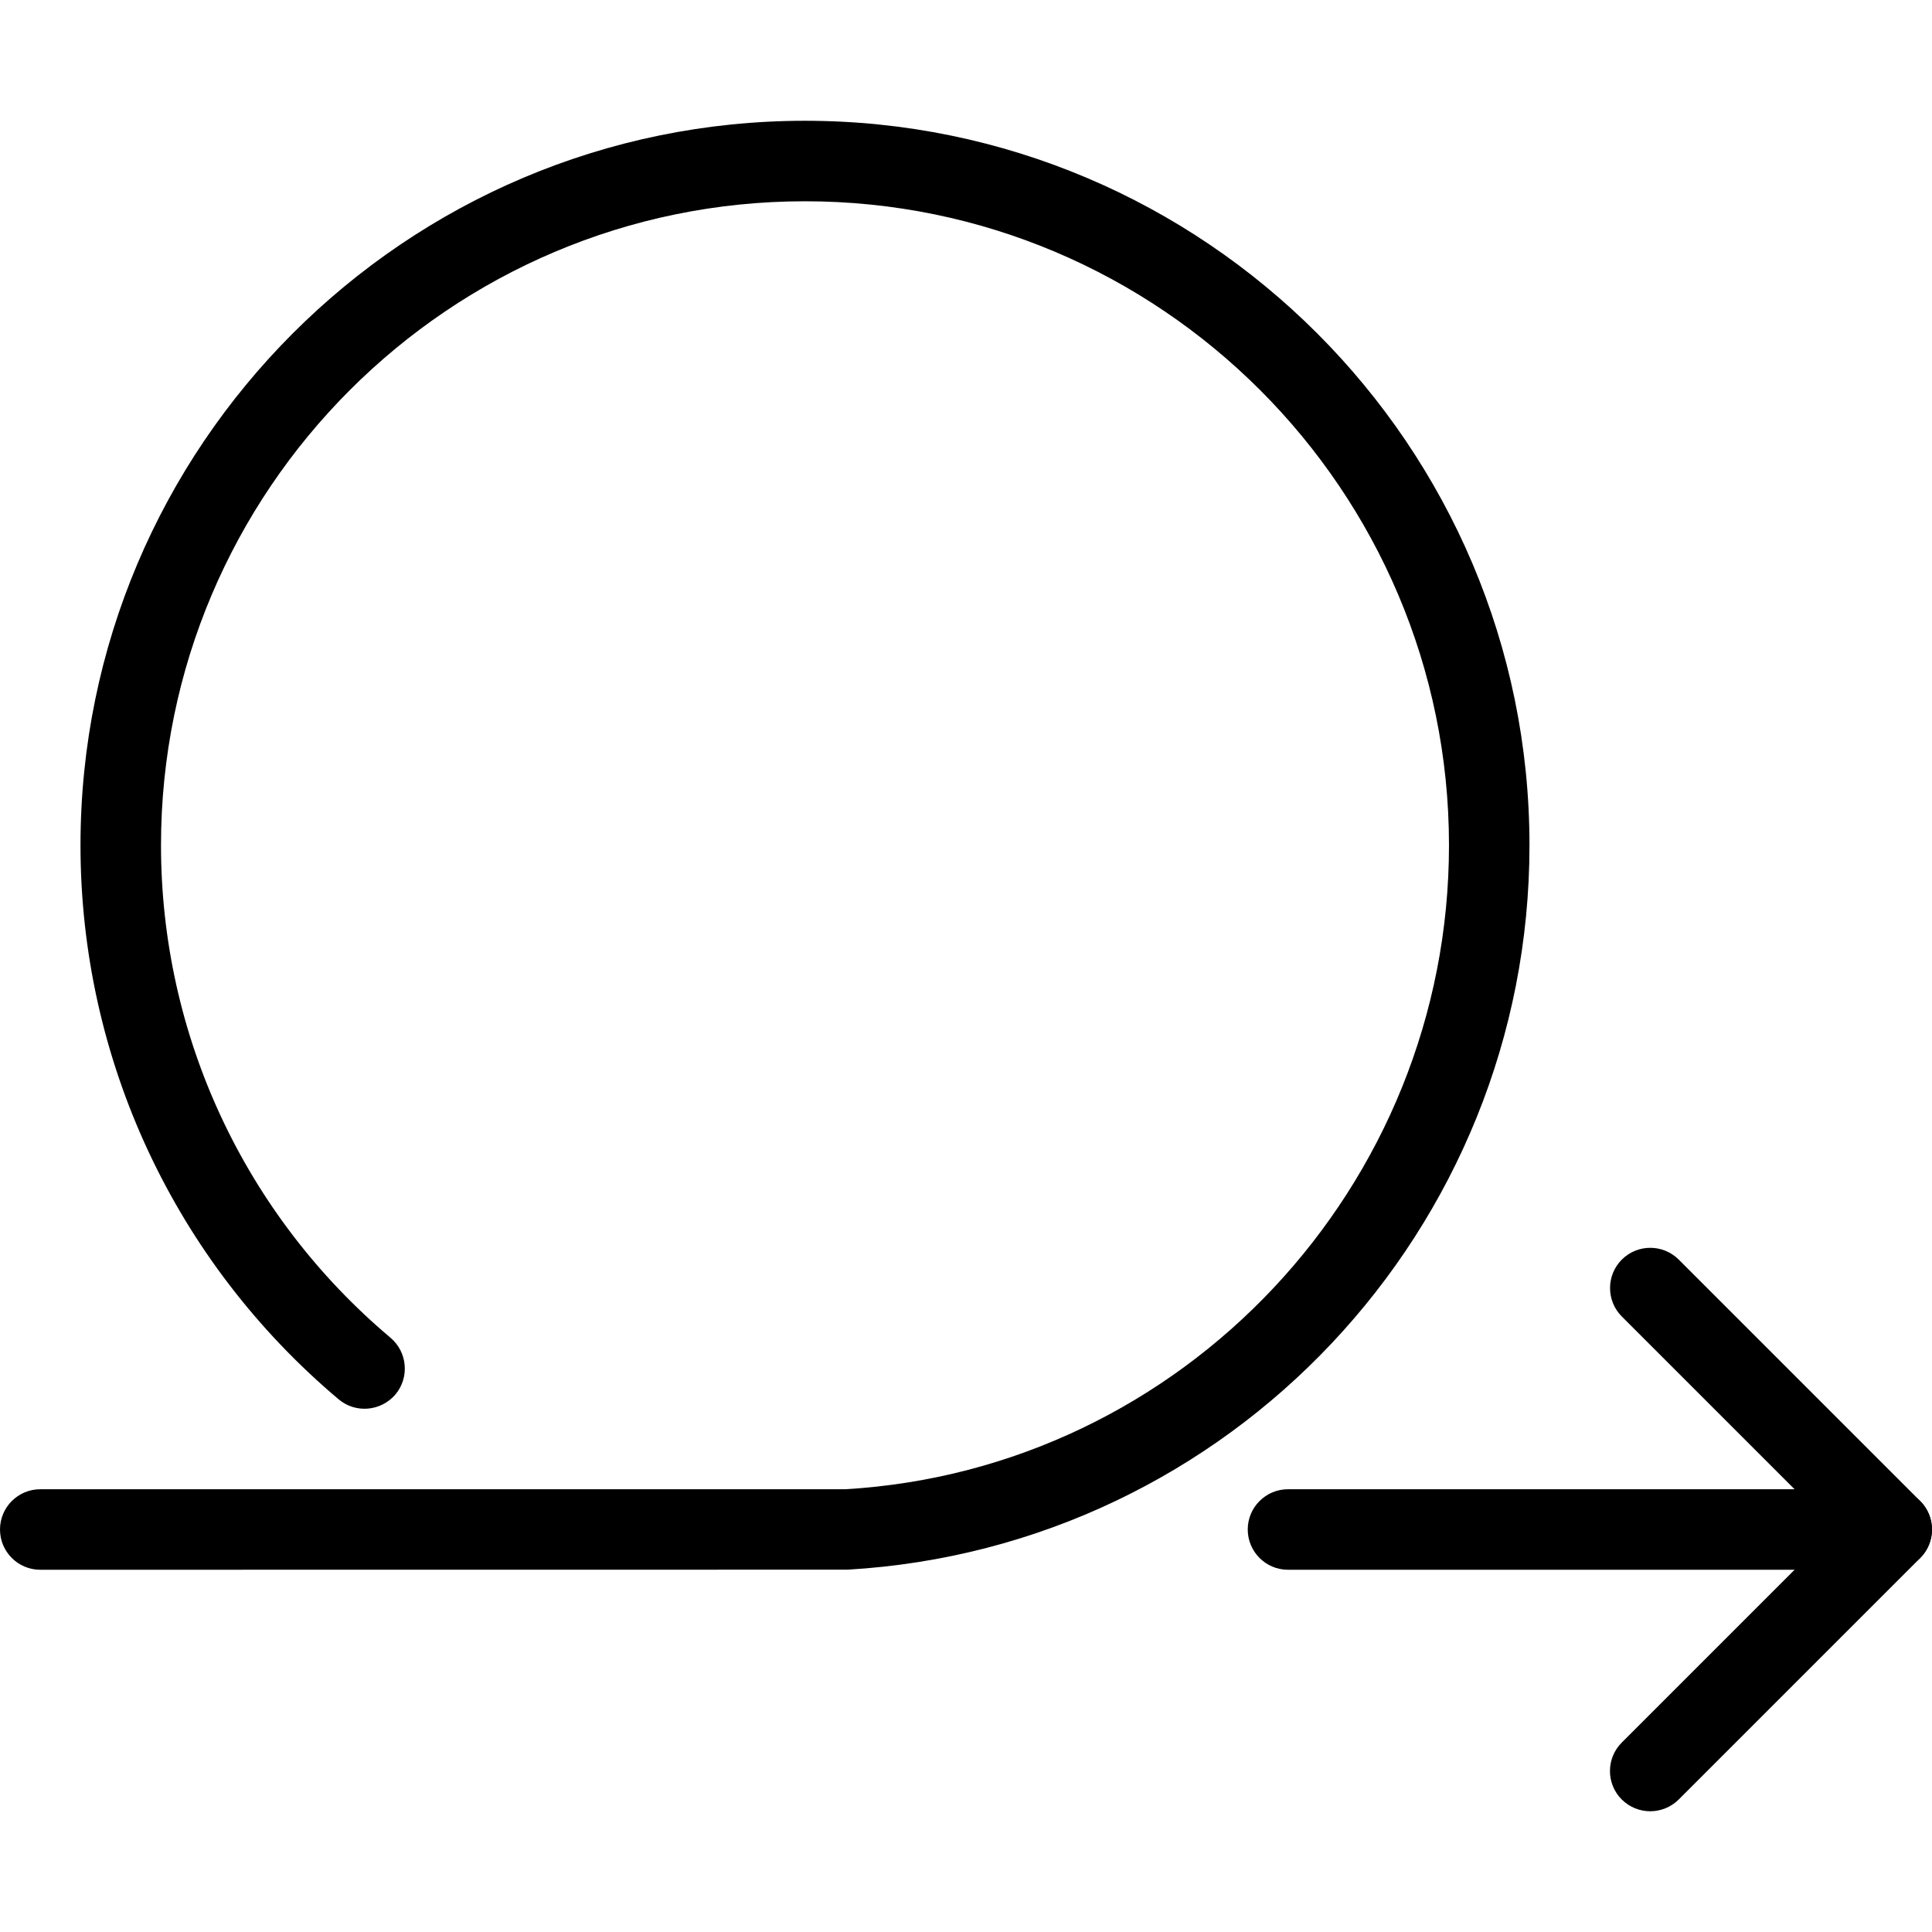
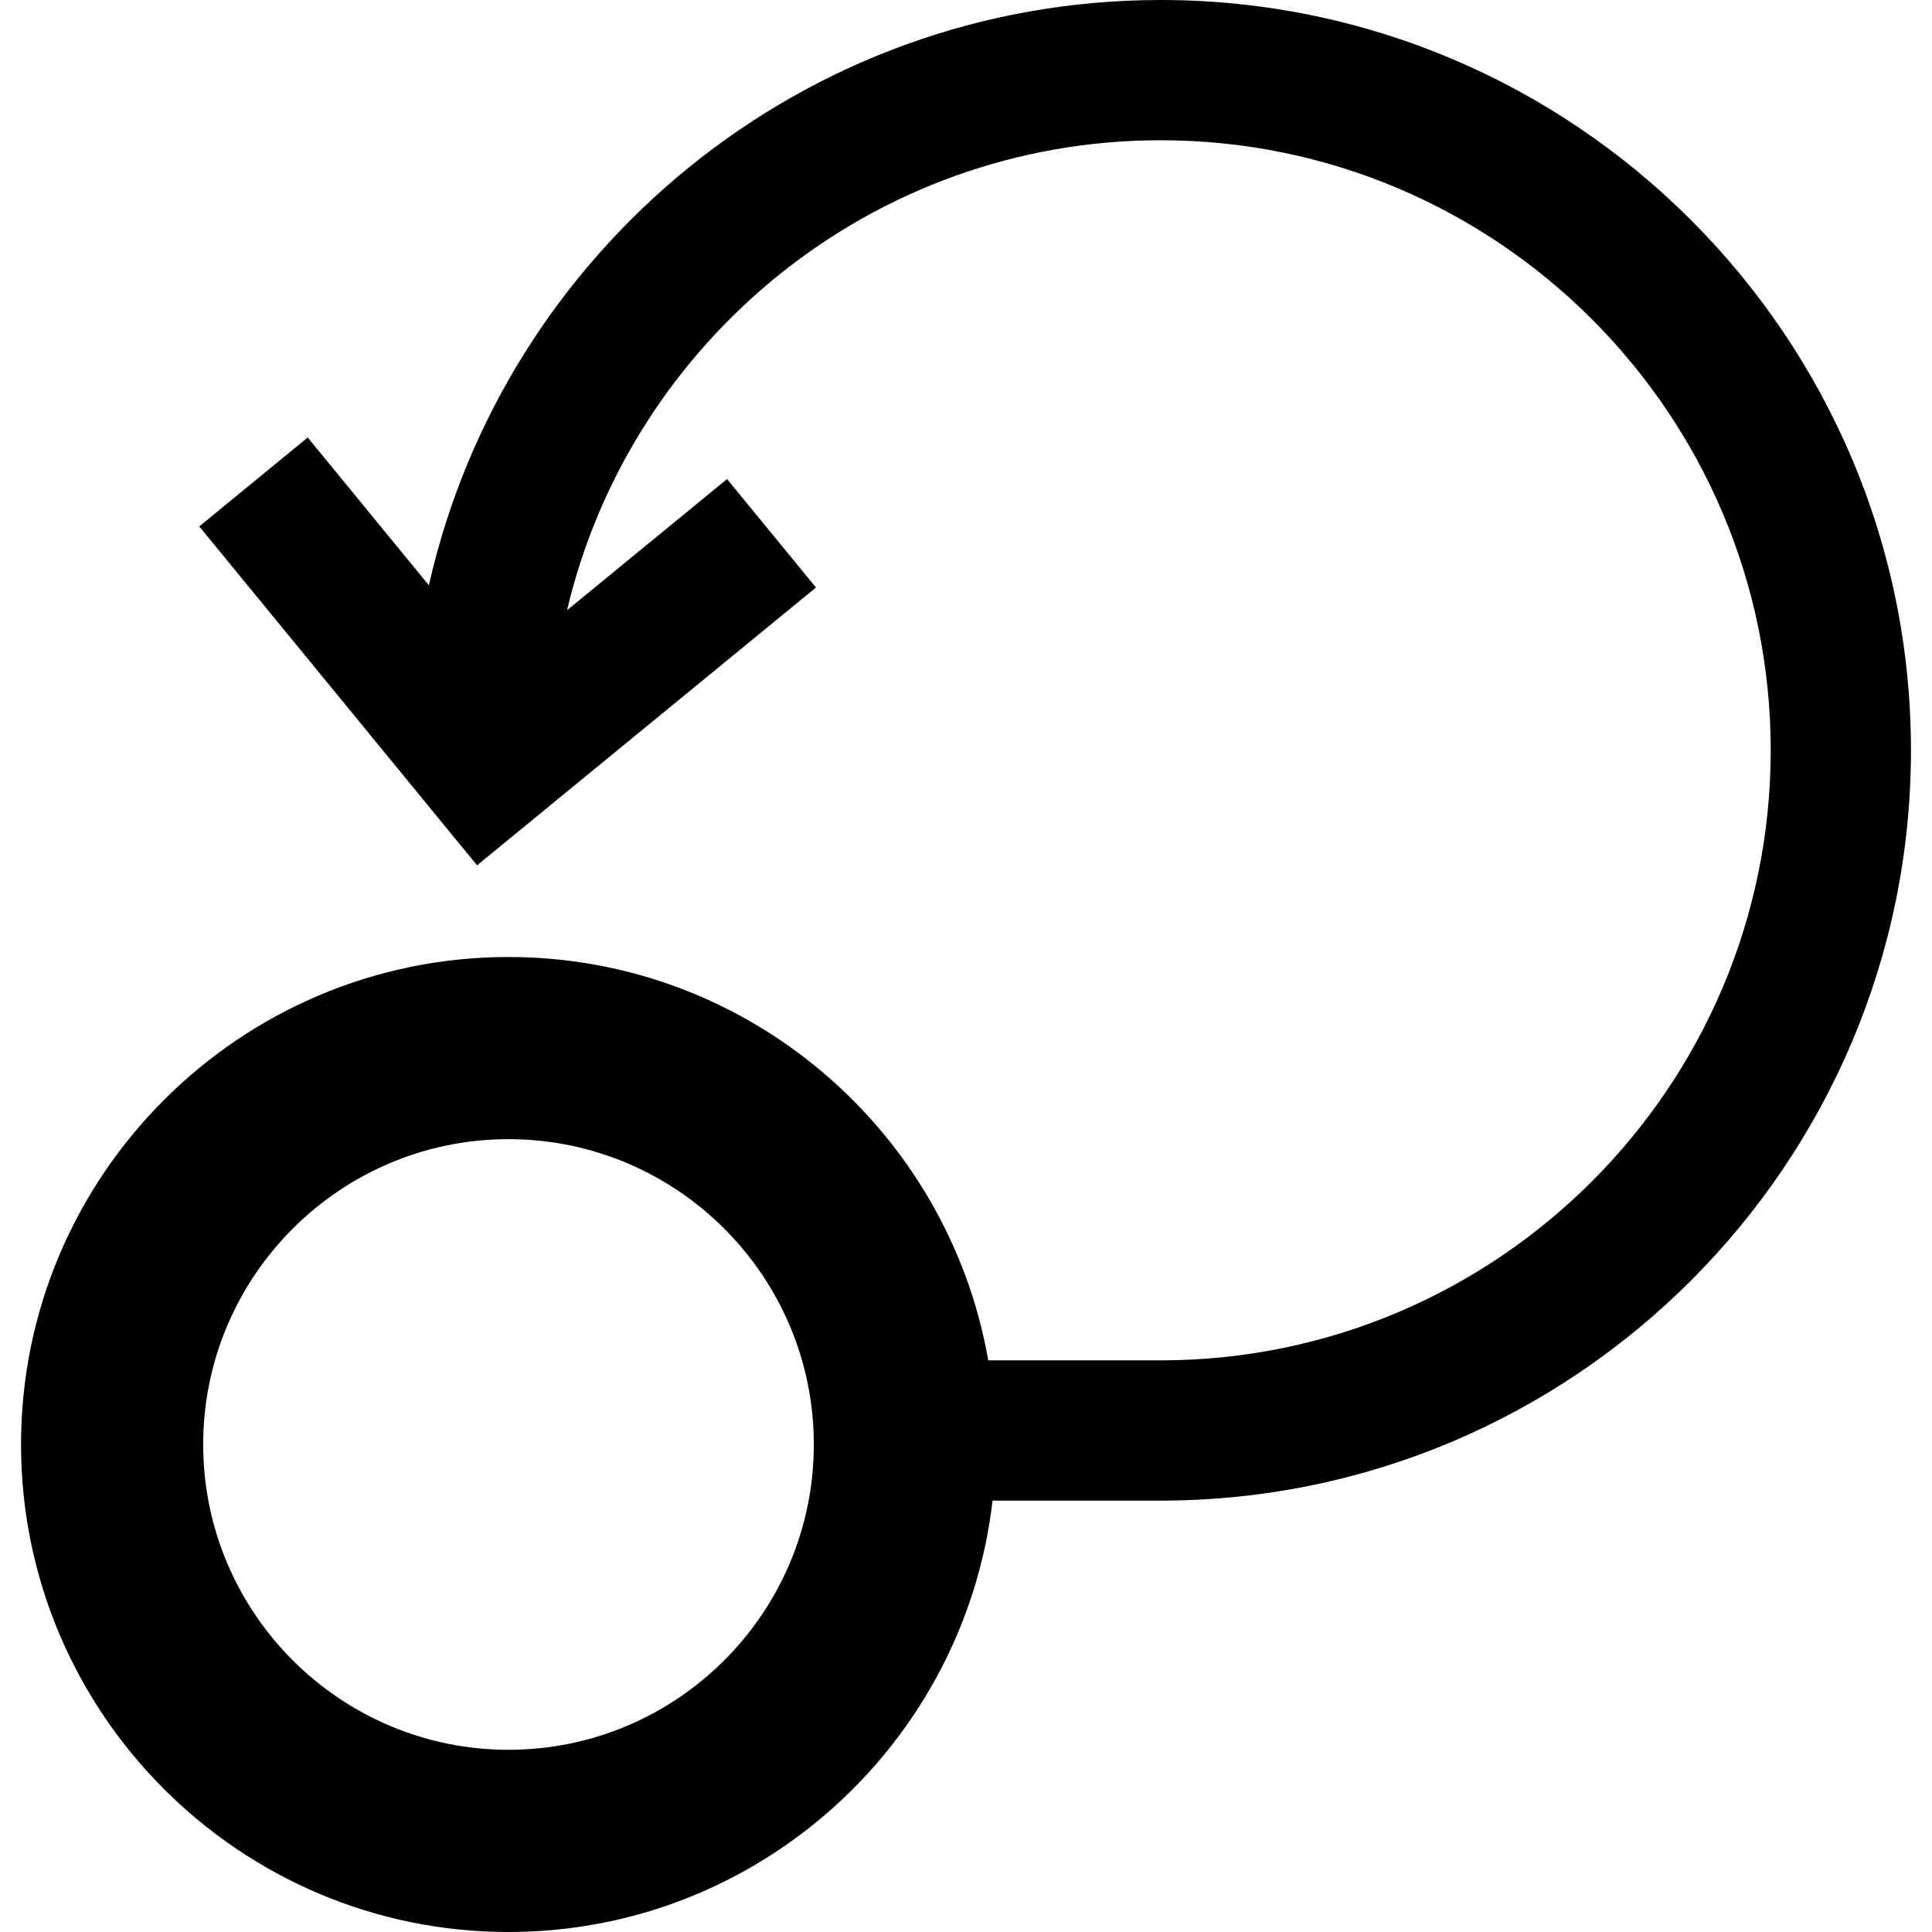
- <svg xmlns="http://www.w3.org/2000/svg" height="512pt" viewBox="0 -32 512.005 512" width="512pt">
-   <path d="m437.332 448.004c-2.73 0-5.461-1.047-7.551-3.117-4.16-4.16-4.16-10.922 0-15.082l56.469-56.469-56.449-56.449c-4.156-4.16-4.156-10.922 0-15.082 4.16-4.16 10.926-4.16 15.086 0l64 64c4.16 4.16 4.16 10.922 0 15.082l-64 64c-2.094 2.07-4.824 3.117-7.555 3.117zm0 0" />
-   <path d="m10.668 384.004c-5.891 0-10.668-4.781-10.668-10.668 0-5.887 4.777-10.668 10.668-10.668h213.332c89.43-5.246 160-80.211 160-170.664 0-94.102-76.566-170.668-170.668-170.668-94.102 0-170.664 76.566-170.664 170.668 0 50.387 22.164 97.941 60.82 130.516 4.5 3.797 5.078 10.52 1.301 15.039-3.859 4.48-10.539 5.059-15.039 1.281-43.477-36.629-68.418-90.156-68.418-146.836 0-105.855 86.125-192 192-192 105.879 0 192 86.145 192 192 0 101.738-79.379 186.066-180.715 191.977zm0 0" />
-   <path d="m501.332 384.004h-160c-5.887 0-10.664-4.781-10.664-10.668 0-5.887 4.777-10.668 10.664-10.668h160c5.891 0 10.668 4.781 10.668 10.668 0 5.887-4.777 10.668-10.668 10.668zm0 0" />
+ <svg xmlns="http://www.w3.org/2000/svg" version="1.1" id="Capa_1" x="0px" y="0px" width="68.879px" height="68.879px" viewBox="0 0 68.879 68.879" style="enable-background:new 0 0 68.879 68.879;" xml:space="preserve">
+   <g>
+     <path d="M41.38,0C28.652,0,17.979,8.939,15.29,20.867l-4.319-5.27l-3.867,3.17l9.904,12.083l12.083-9.904l-3.17-3.867l-5.705,4.676   C22.48,12.163,31.107,5,41.38,5c11.992,0,21.749,9.757,21.749,21.749c0,11.993-9.757,21.75-21.749,21.75h-6.147   c-1.427-8.156-8.543-14.38-17.104-14.38c-9.582,0-17.379,7.796-17.379,17.38s7.797,17.38,17.379,17.38   c8.906,0,16.26-6.736,17.257-15.38h5.994c14.749,0,26.749-12,26.749-26.75C68.129,12,56.129,0,41.38,0z M18.129,62.383   c-6.002,0-10.885-4.882-10.885-10.885s4.883-10.885,10.885-10.885s10.885,4.882,10.885,10.885S24.131,62.383,18.129,62.383z" />
+   </g>
+   <g>
+ </g>
+   <g>
+ </g>
+   <g>
+ </g>
+   <g>
+ </g>
+   <g>
+ </g>
+   <g>
+ </g>
+   <g>
+ </g>
+   <g>
+ </g>
+   <g>
+ </g>
+   <g>
+ </g>
+   <g>
+ </g>
+   <g>
+ </g>
+   <g>
+ </g>
+   <g>
+ </g>
+   <g>
+ </g>
</svg>
